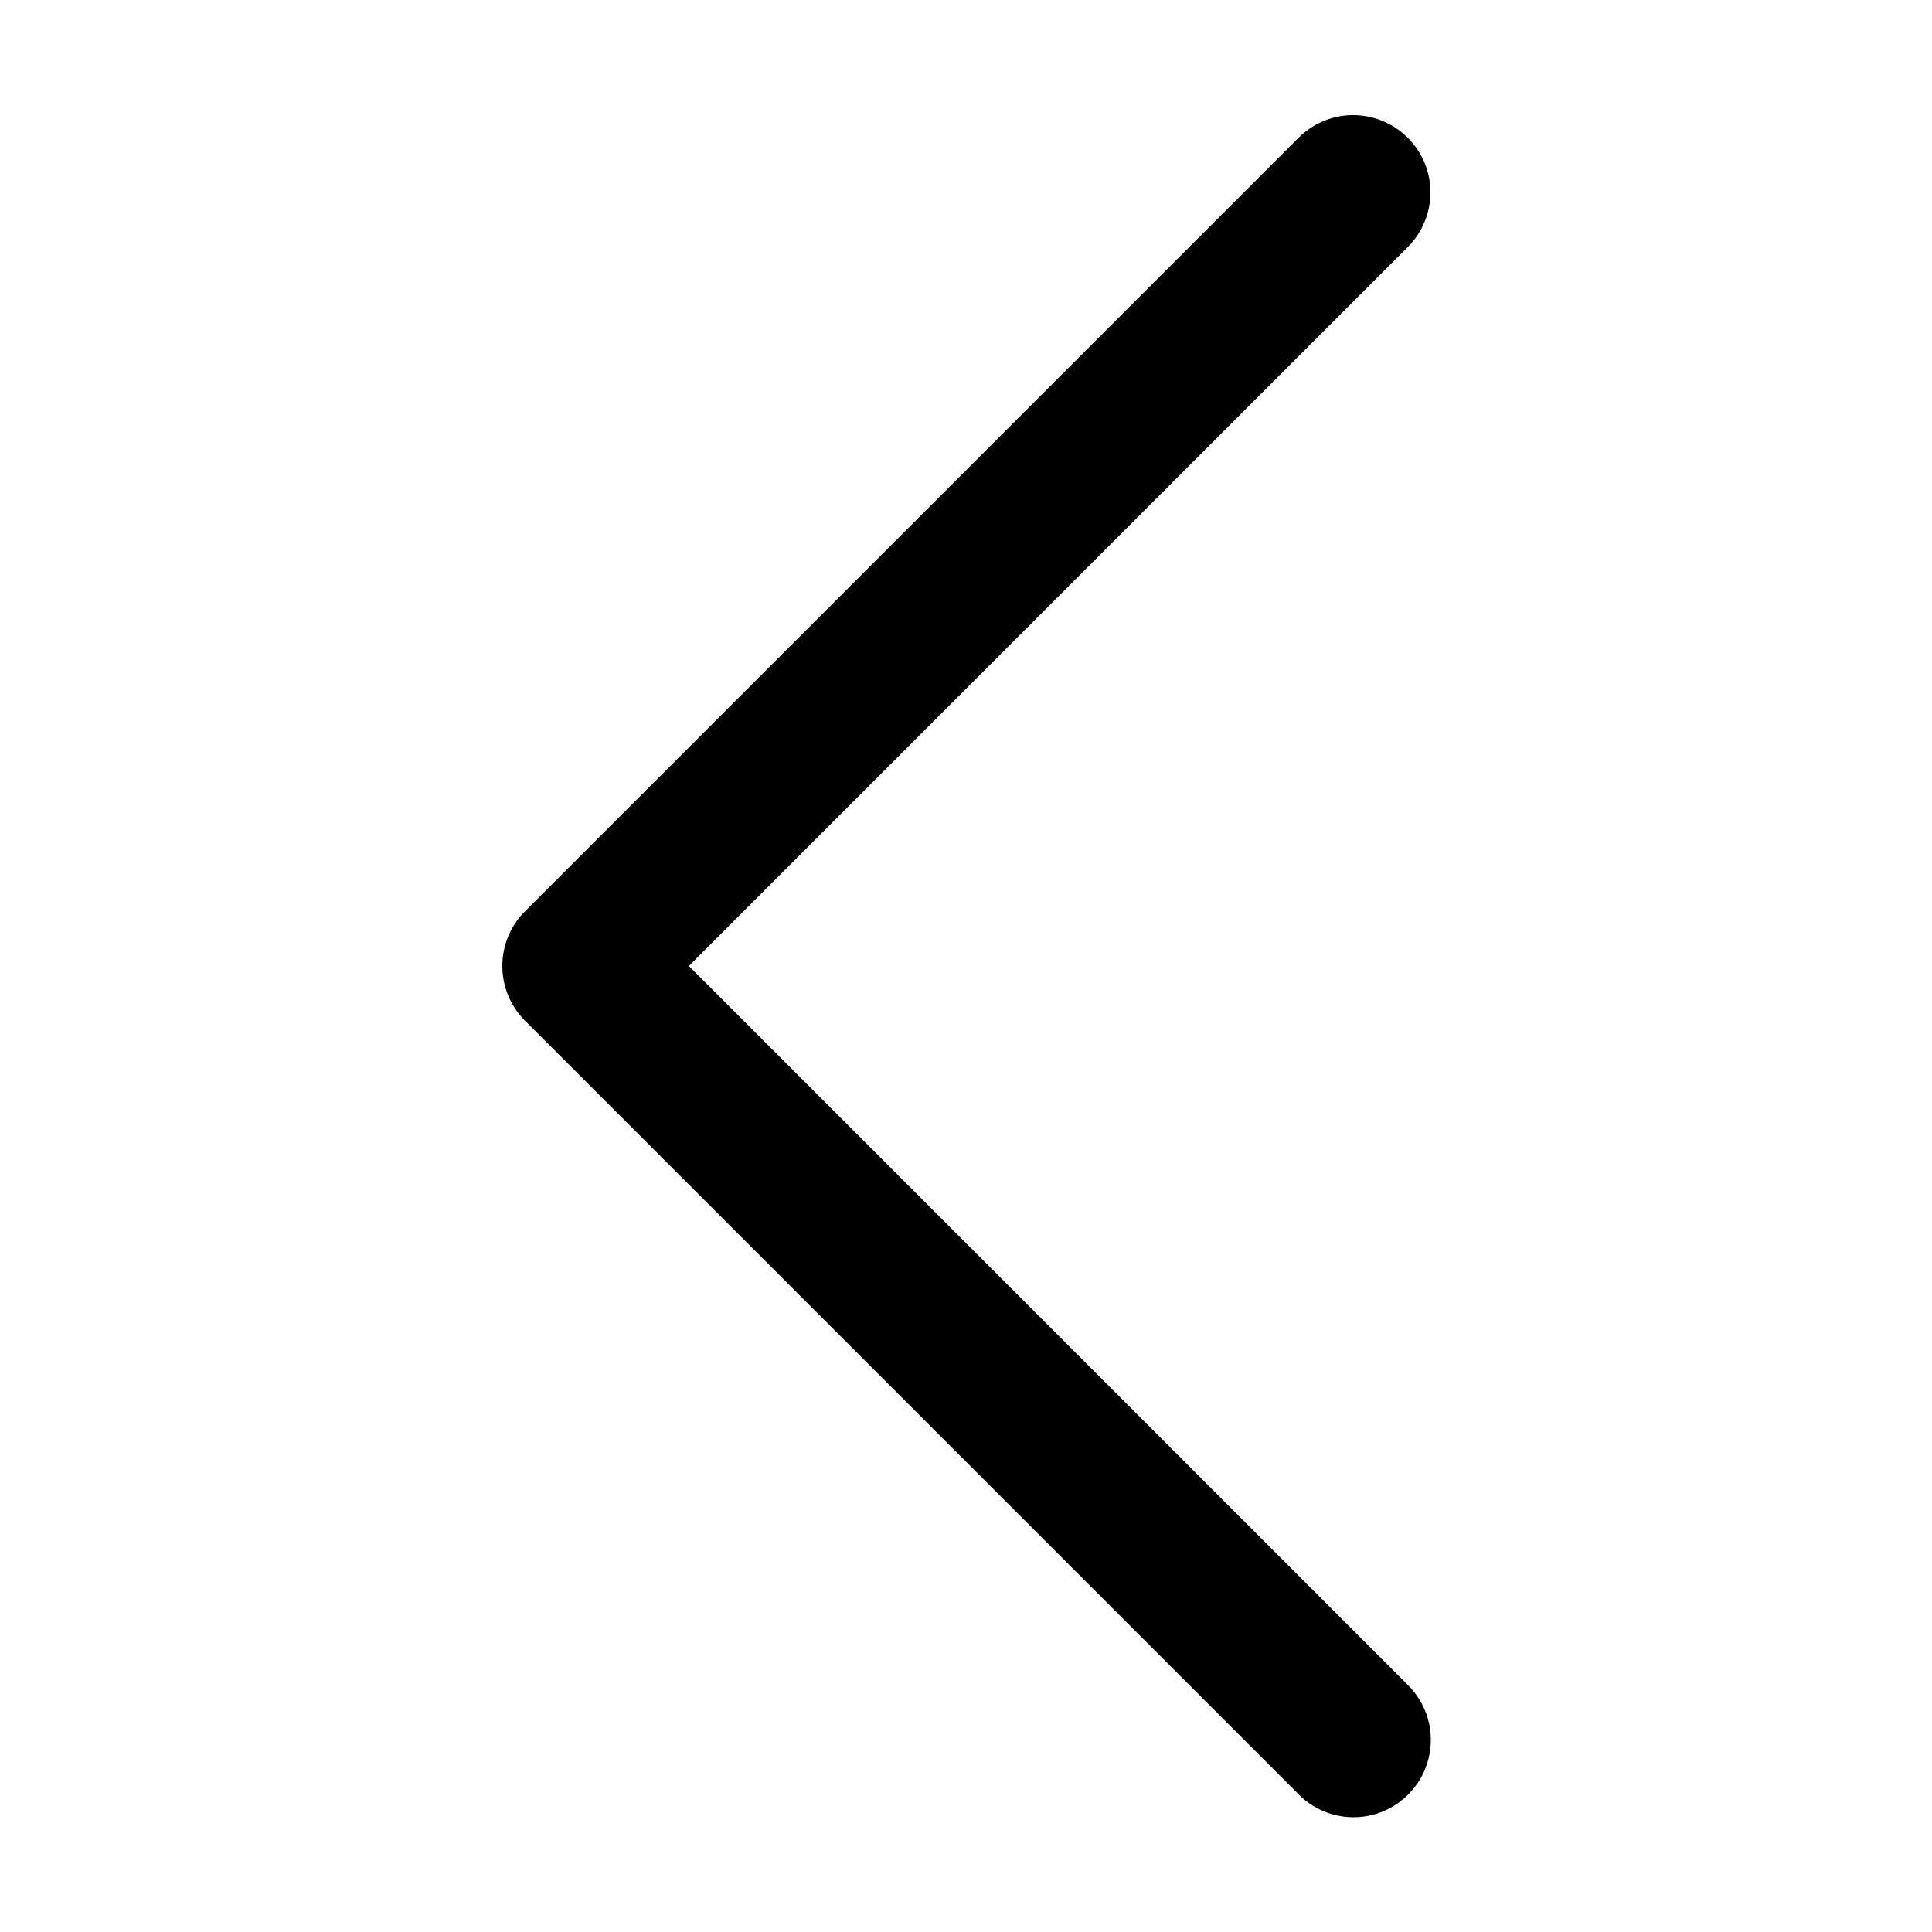
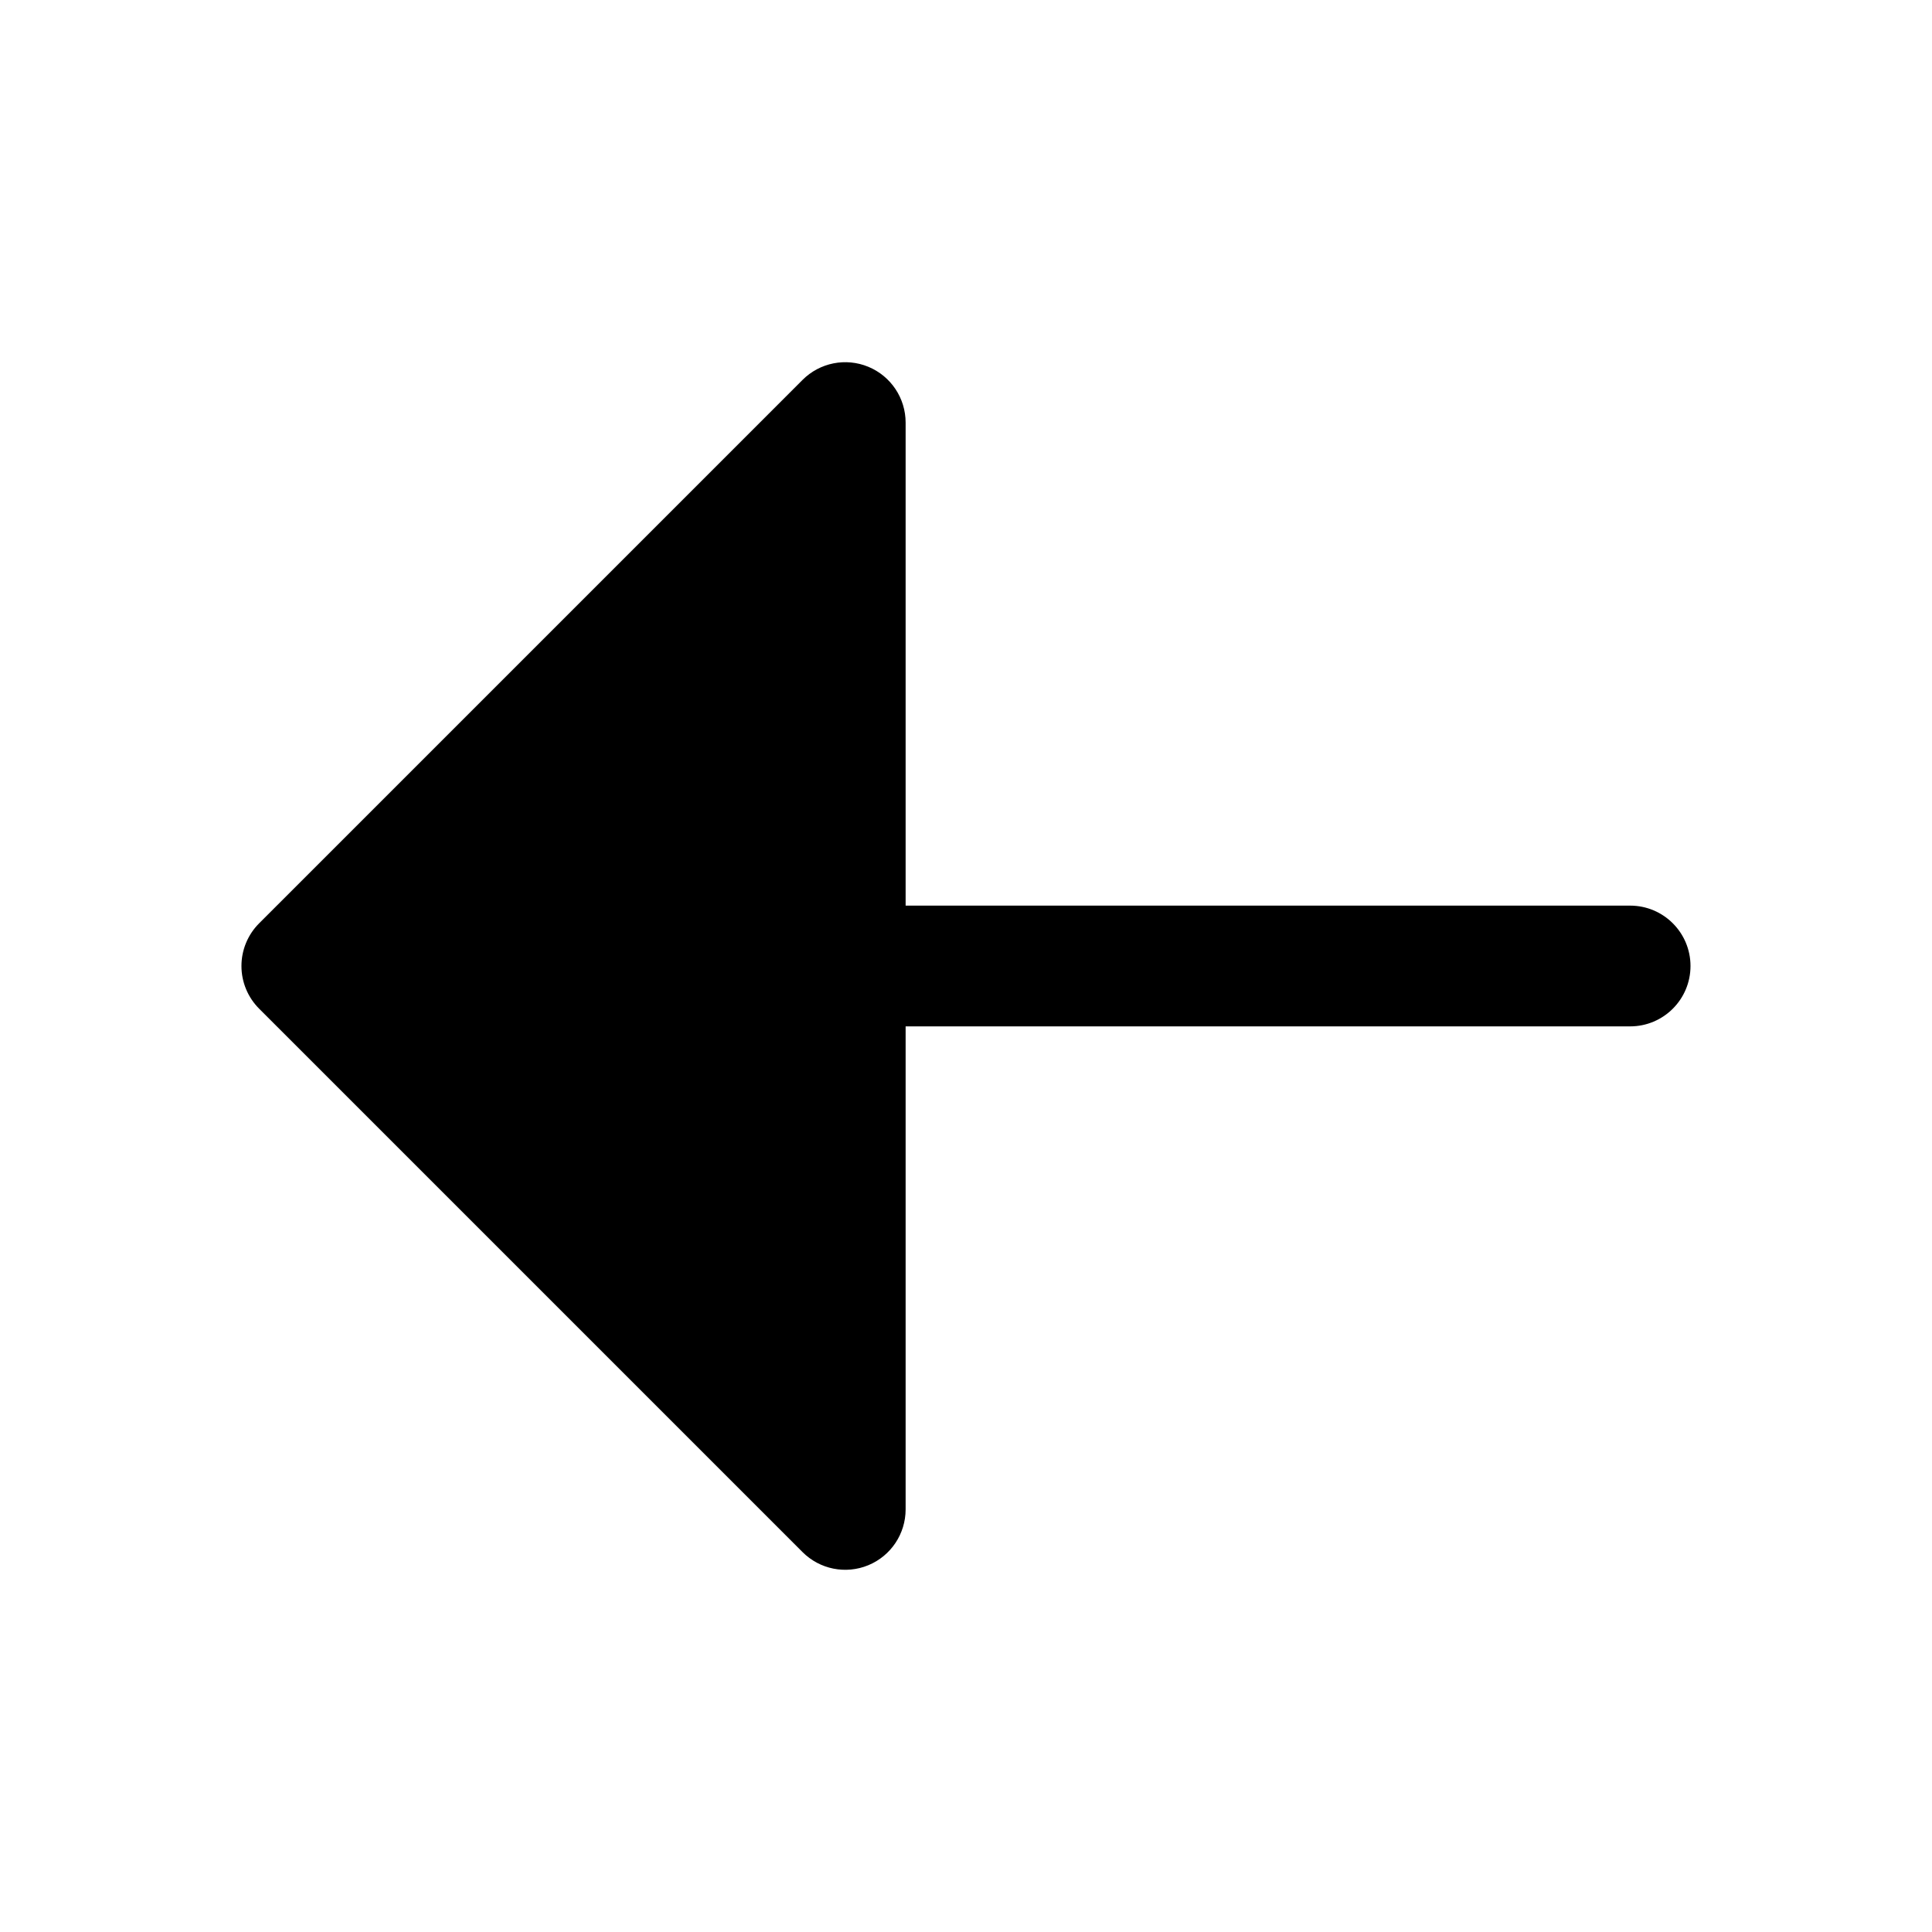
- <svg xmlns="http://www.w3.org/2000/svg" viewBox="0 0 50 50">
-   <path d="M 34.961 2.98 C 34.441 2.996 33.949 3.215 33.586 3.586 L 13.586 23.586 C 12.805 24.367 12.805 25.633 13.586 26.414 L 33.586 46.414 C 34.086 46.938 34.832 47.148 35.535 46.965 C 36.234 46.781 36.781 46.234 36.965 45.535 C 37.148 44.832 36.938 44.086 36.414 43.586 L 17.828 25 L 36.414 6.414 C 37.004 5.84 37.184 4.961 36.863 4.199 C 36.539 3.441 35.785 2.957 34.961 2.98 Z" />
+ <svg xmlns="http://www.w3.org/2000/svg" viewBox="0 0 256 256" fill="currentColor">
+   <path d="M224,128a8,8,0,0,1-8,8H120v64a8,8,0,0,1-13.66,5.66l-72-72a8,8,0,0,1,0-11.32l72-72A8,8,0,0,1,120,56v64h96A8,8,0,0,1,224,128Z" />
</svg>
